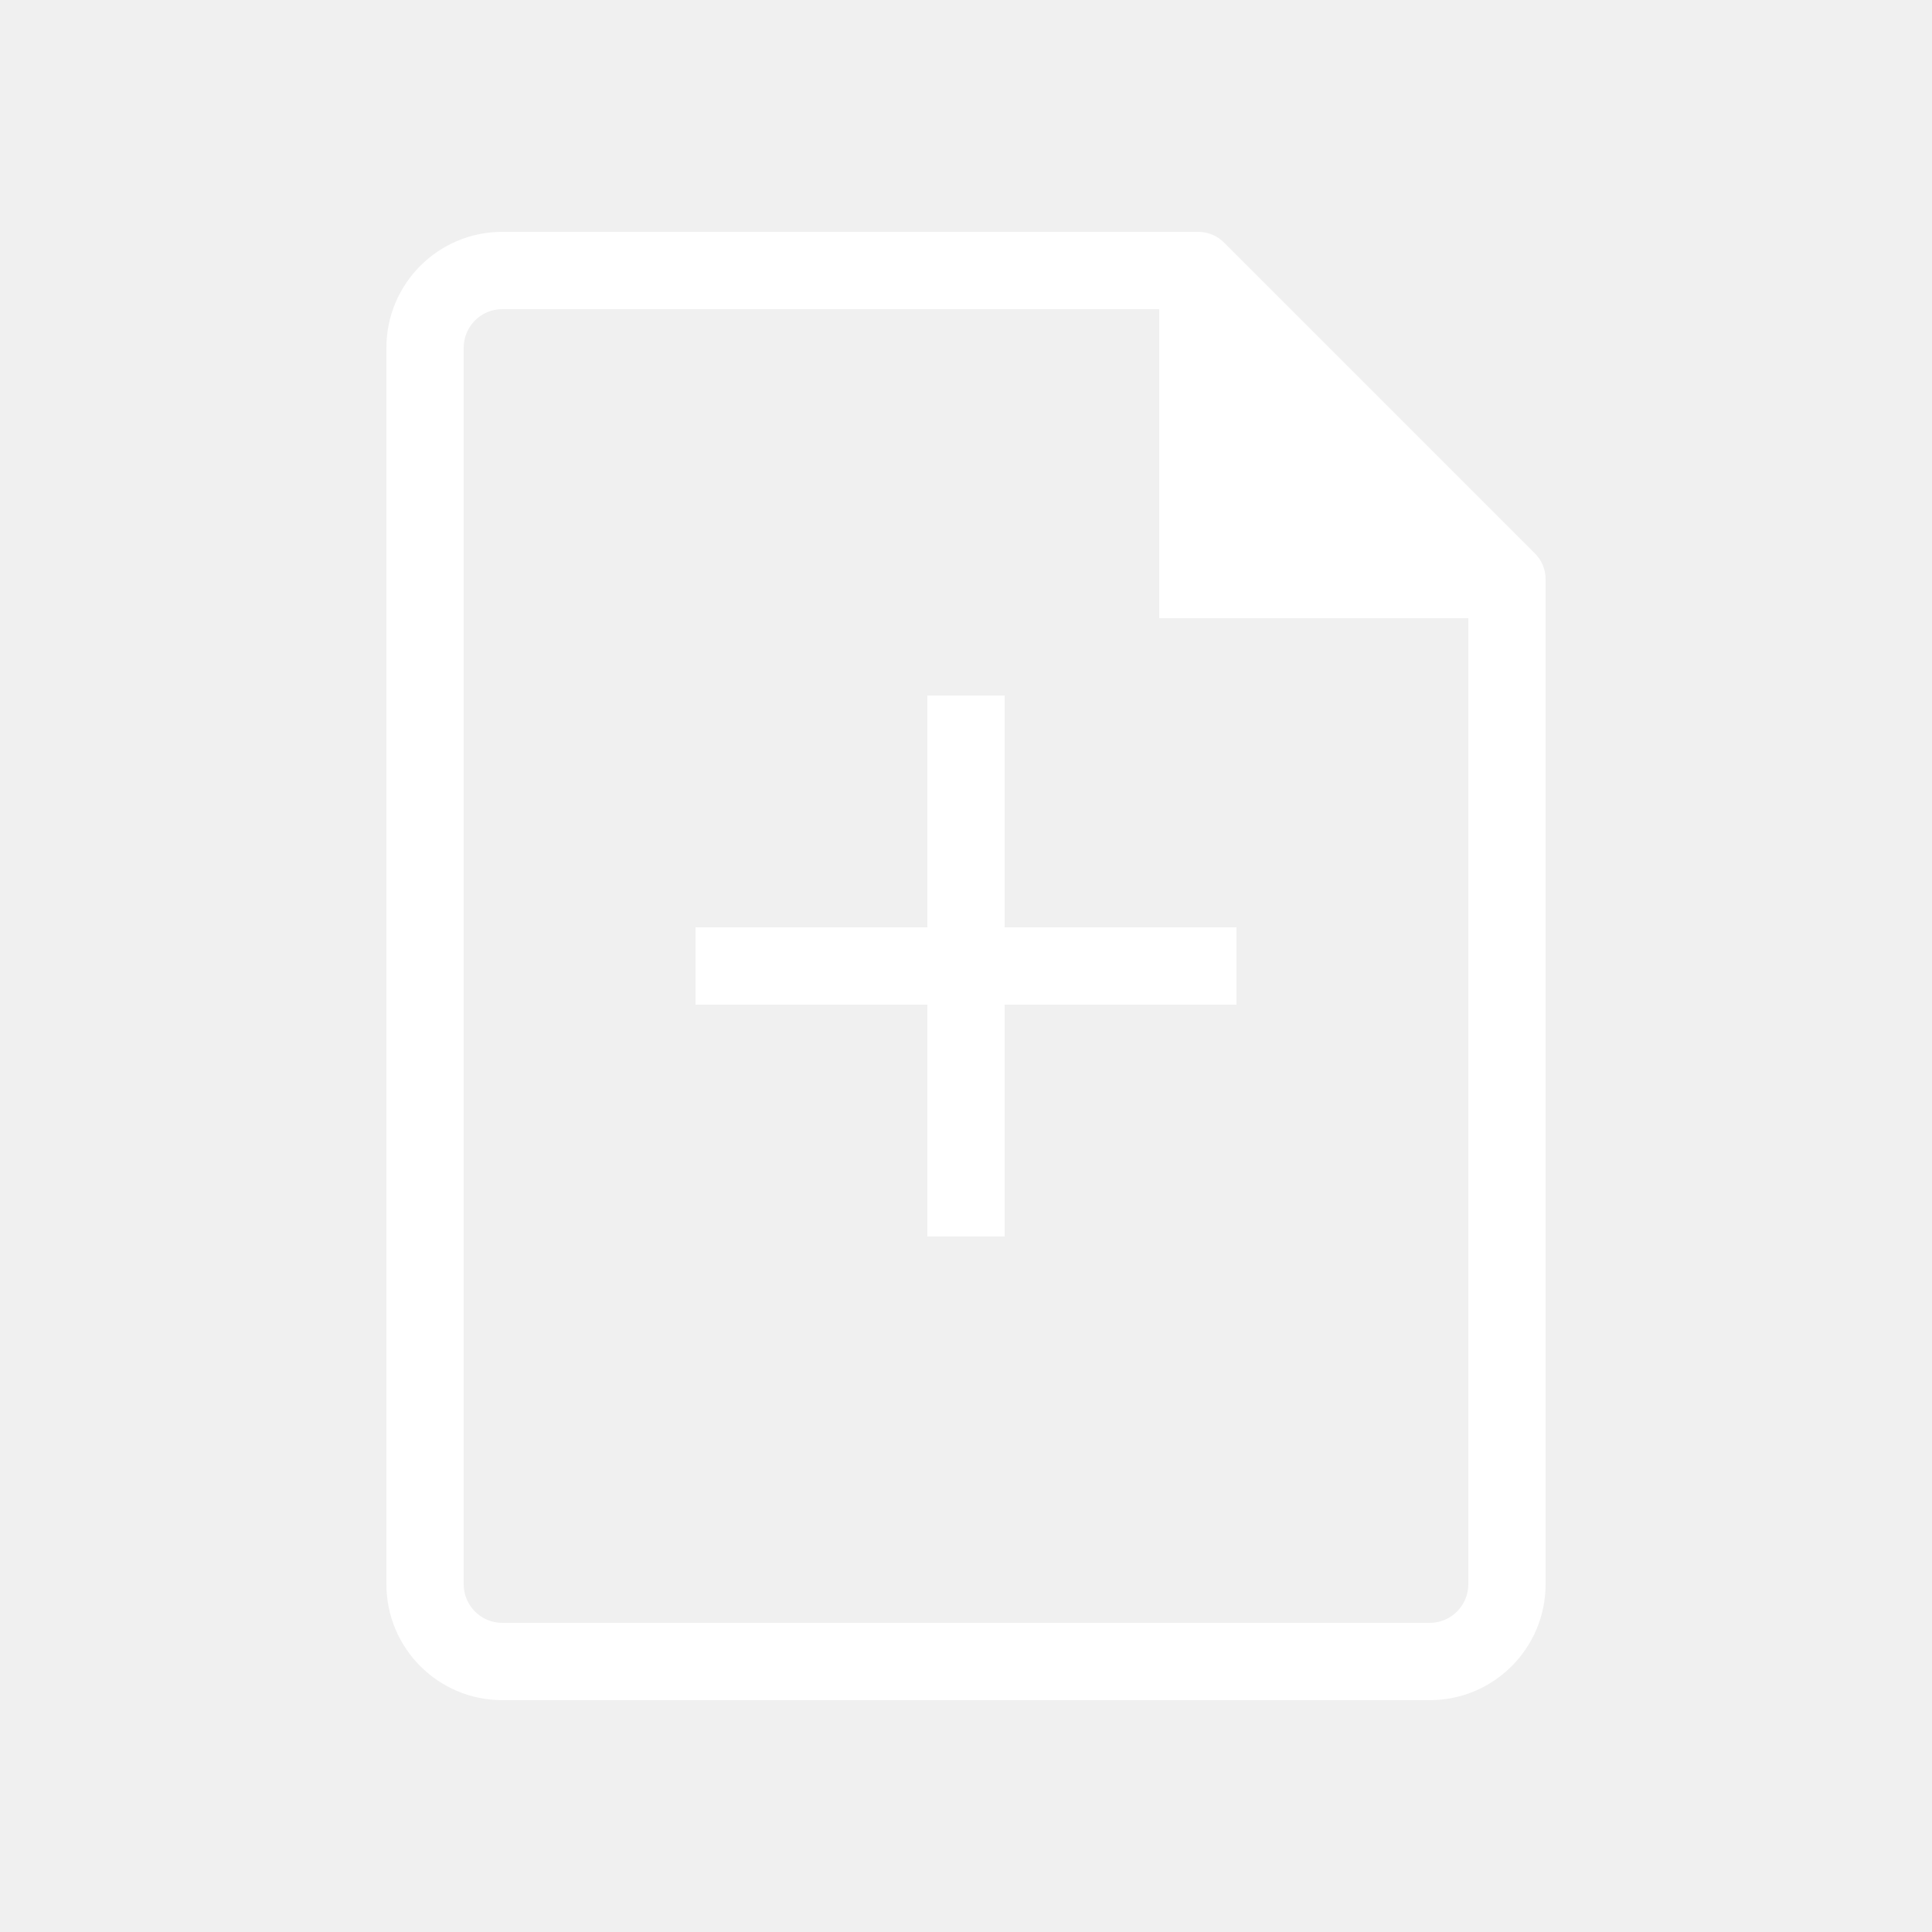
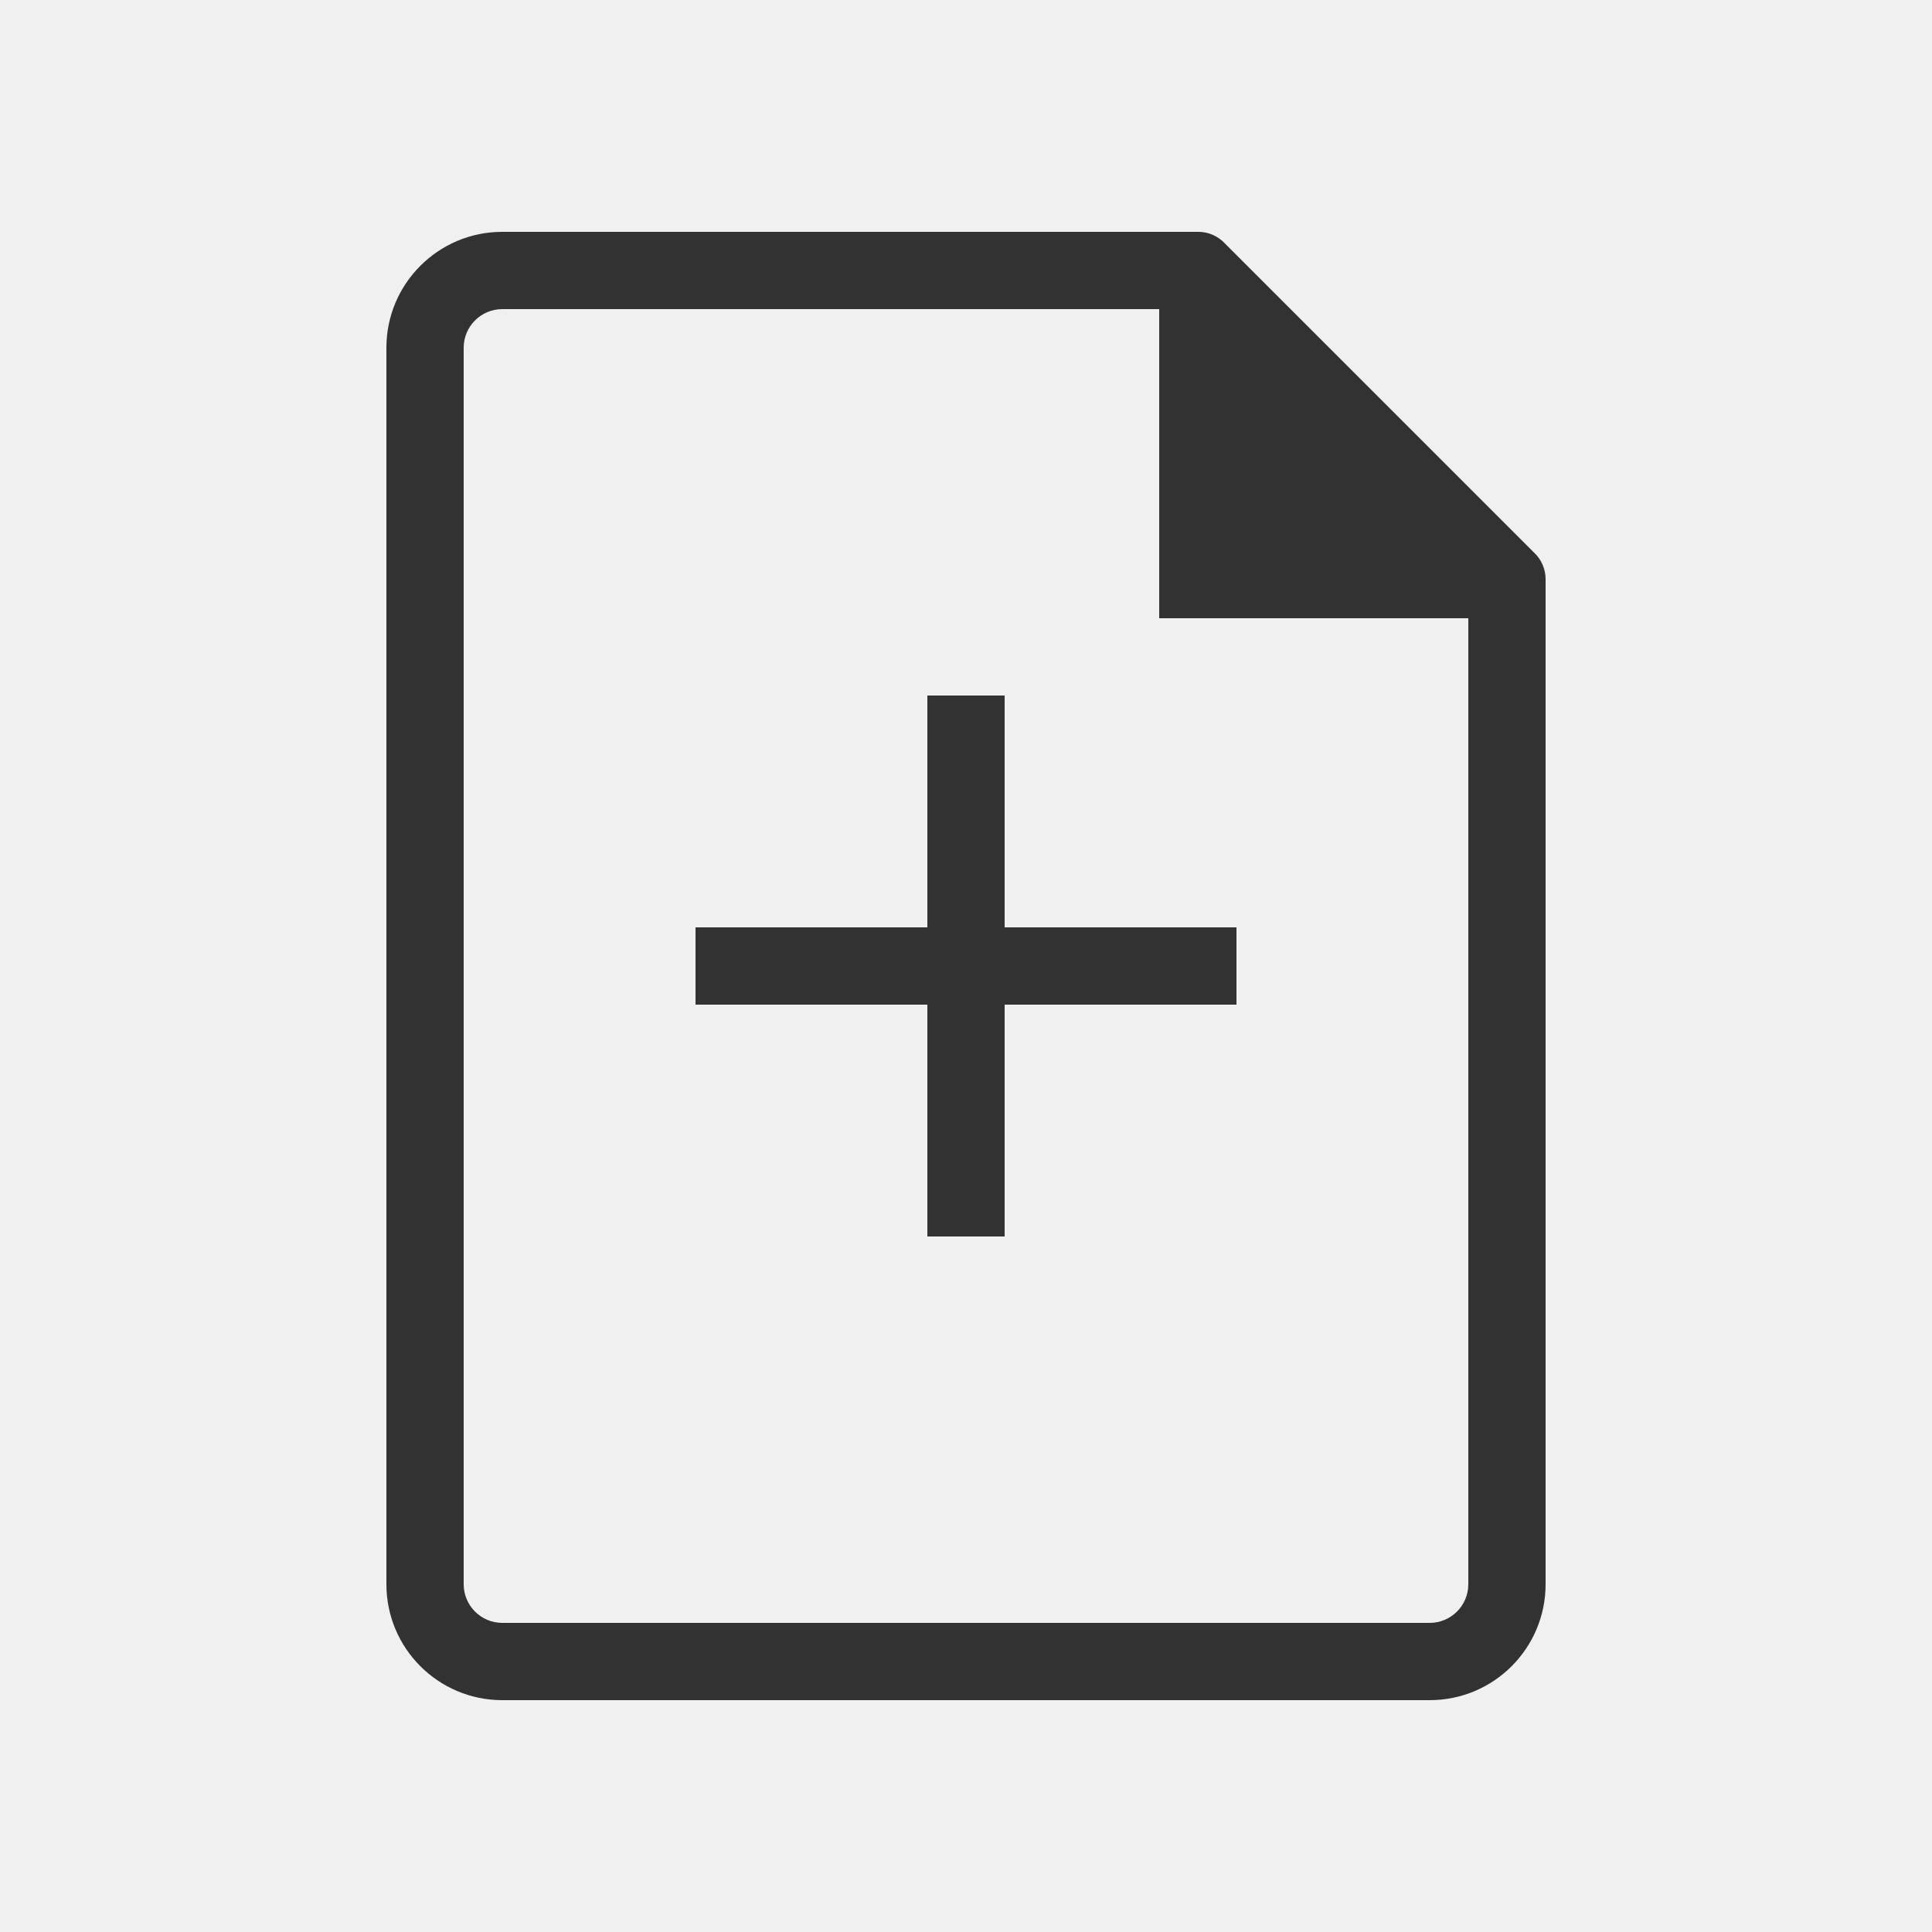
<svg xmlns="http://www.w3.org/2000/svg" class="icon" viewBox="0 0 1024 1024" version="1.1" width="16" height="16">
-   <path d="M798.72 327.68H614.4V143.36L798.72 327.68z" fill="#ffffff" />
-   <path d="M757.76 901.12h-491.52A61.44 61.44 0 0 1 204.8 839.68v-655.36A61.44 61.44 0 0 1 266.24 122.88h368.64a19.251 19.251 0 0 1 14.336 6.144l163.84 163.84a19.251 19.251 0 0 1 6.144 14.336v532.48a61.44 61.44 0 0 1-61.44 61.44zM266.24 163.84a20.48 20.48 0 0 0-20.48 20.48v655.36a20.48 20.48 0 0 0 20.48 20.48h491.52a20.48 20.48 0 0 0 20.48-20.48V315.802L626.278 163.84z" fill="#ffffff" />
-   <path d="M491.52 368.64h40.96v286.72h-40.96z" fill="#ffffff" />
-   <path d="M368.64 491.52h286.72v40.96H368.64z" fill="#ffffff" />
+   <path d="M798.72 327.68H614.4V143.36L798.72 327.68z" fill="#323232" />
+   <path d="M757.76 901.12h-491.52A61.44 61.44 0 0 1 204.8 839.68v-655.36A61.44 61.44 0 0 1 266.24 122.88h368.64a19.251 19.251 0 0 1 14.336 6.144l163.84 163.84a19.251 19.251 0 0 1 6.144 14.336v532.48a61.44 61.44 0 0 1-61.44 61.44zM266.24 163.84a20.48 20.48 0 0 0-20.48 20.48v655.36a20.48 20.48 0 0 0 20.48 20.48h491.52a20.48 20.48 0 0 0 20.48-20.48V315.802L626.278 163.84z" fill="#323232" />
+   <path d="M491.52 368.64h40.96v286.72h-40.96z" fill="#323232" />
+   <path d="M368.64 491.52h286.72v40.96H368.64z" fill="#323232" />
</svg>
